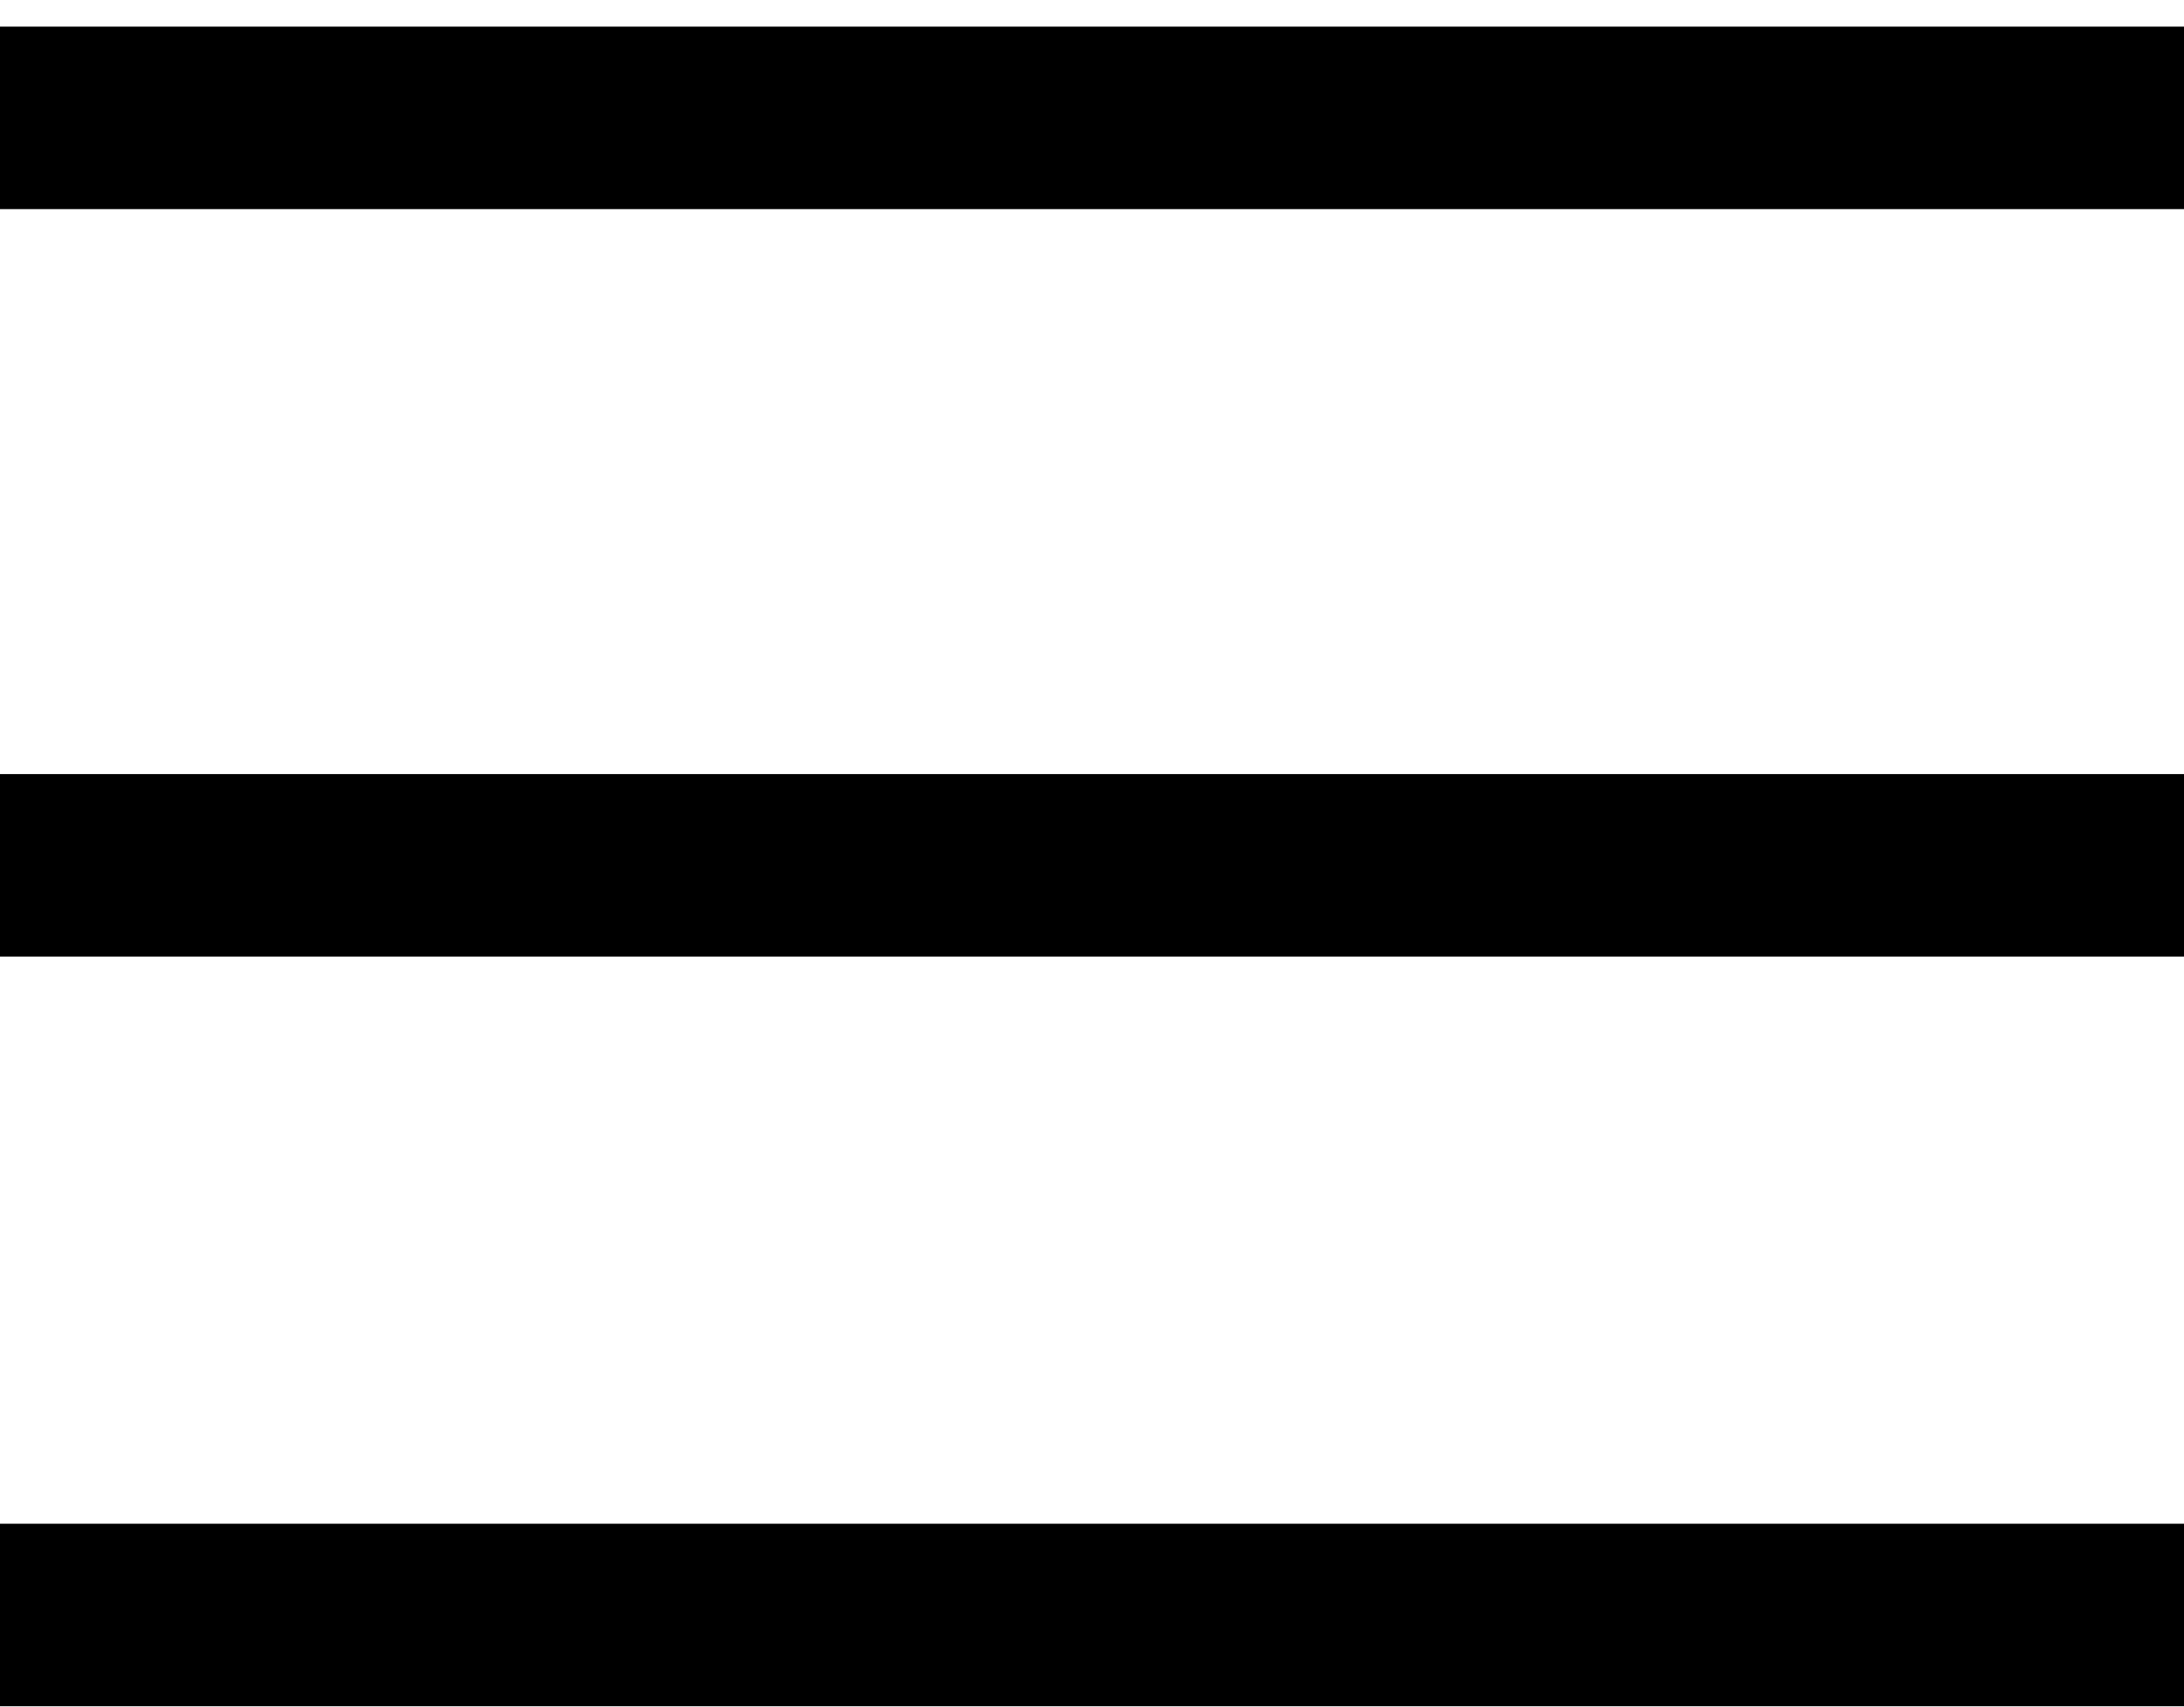
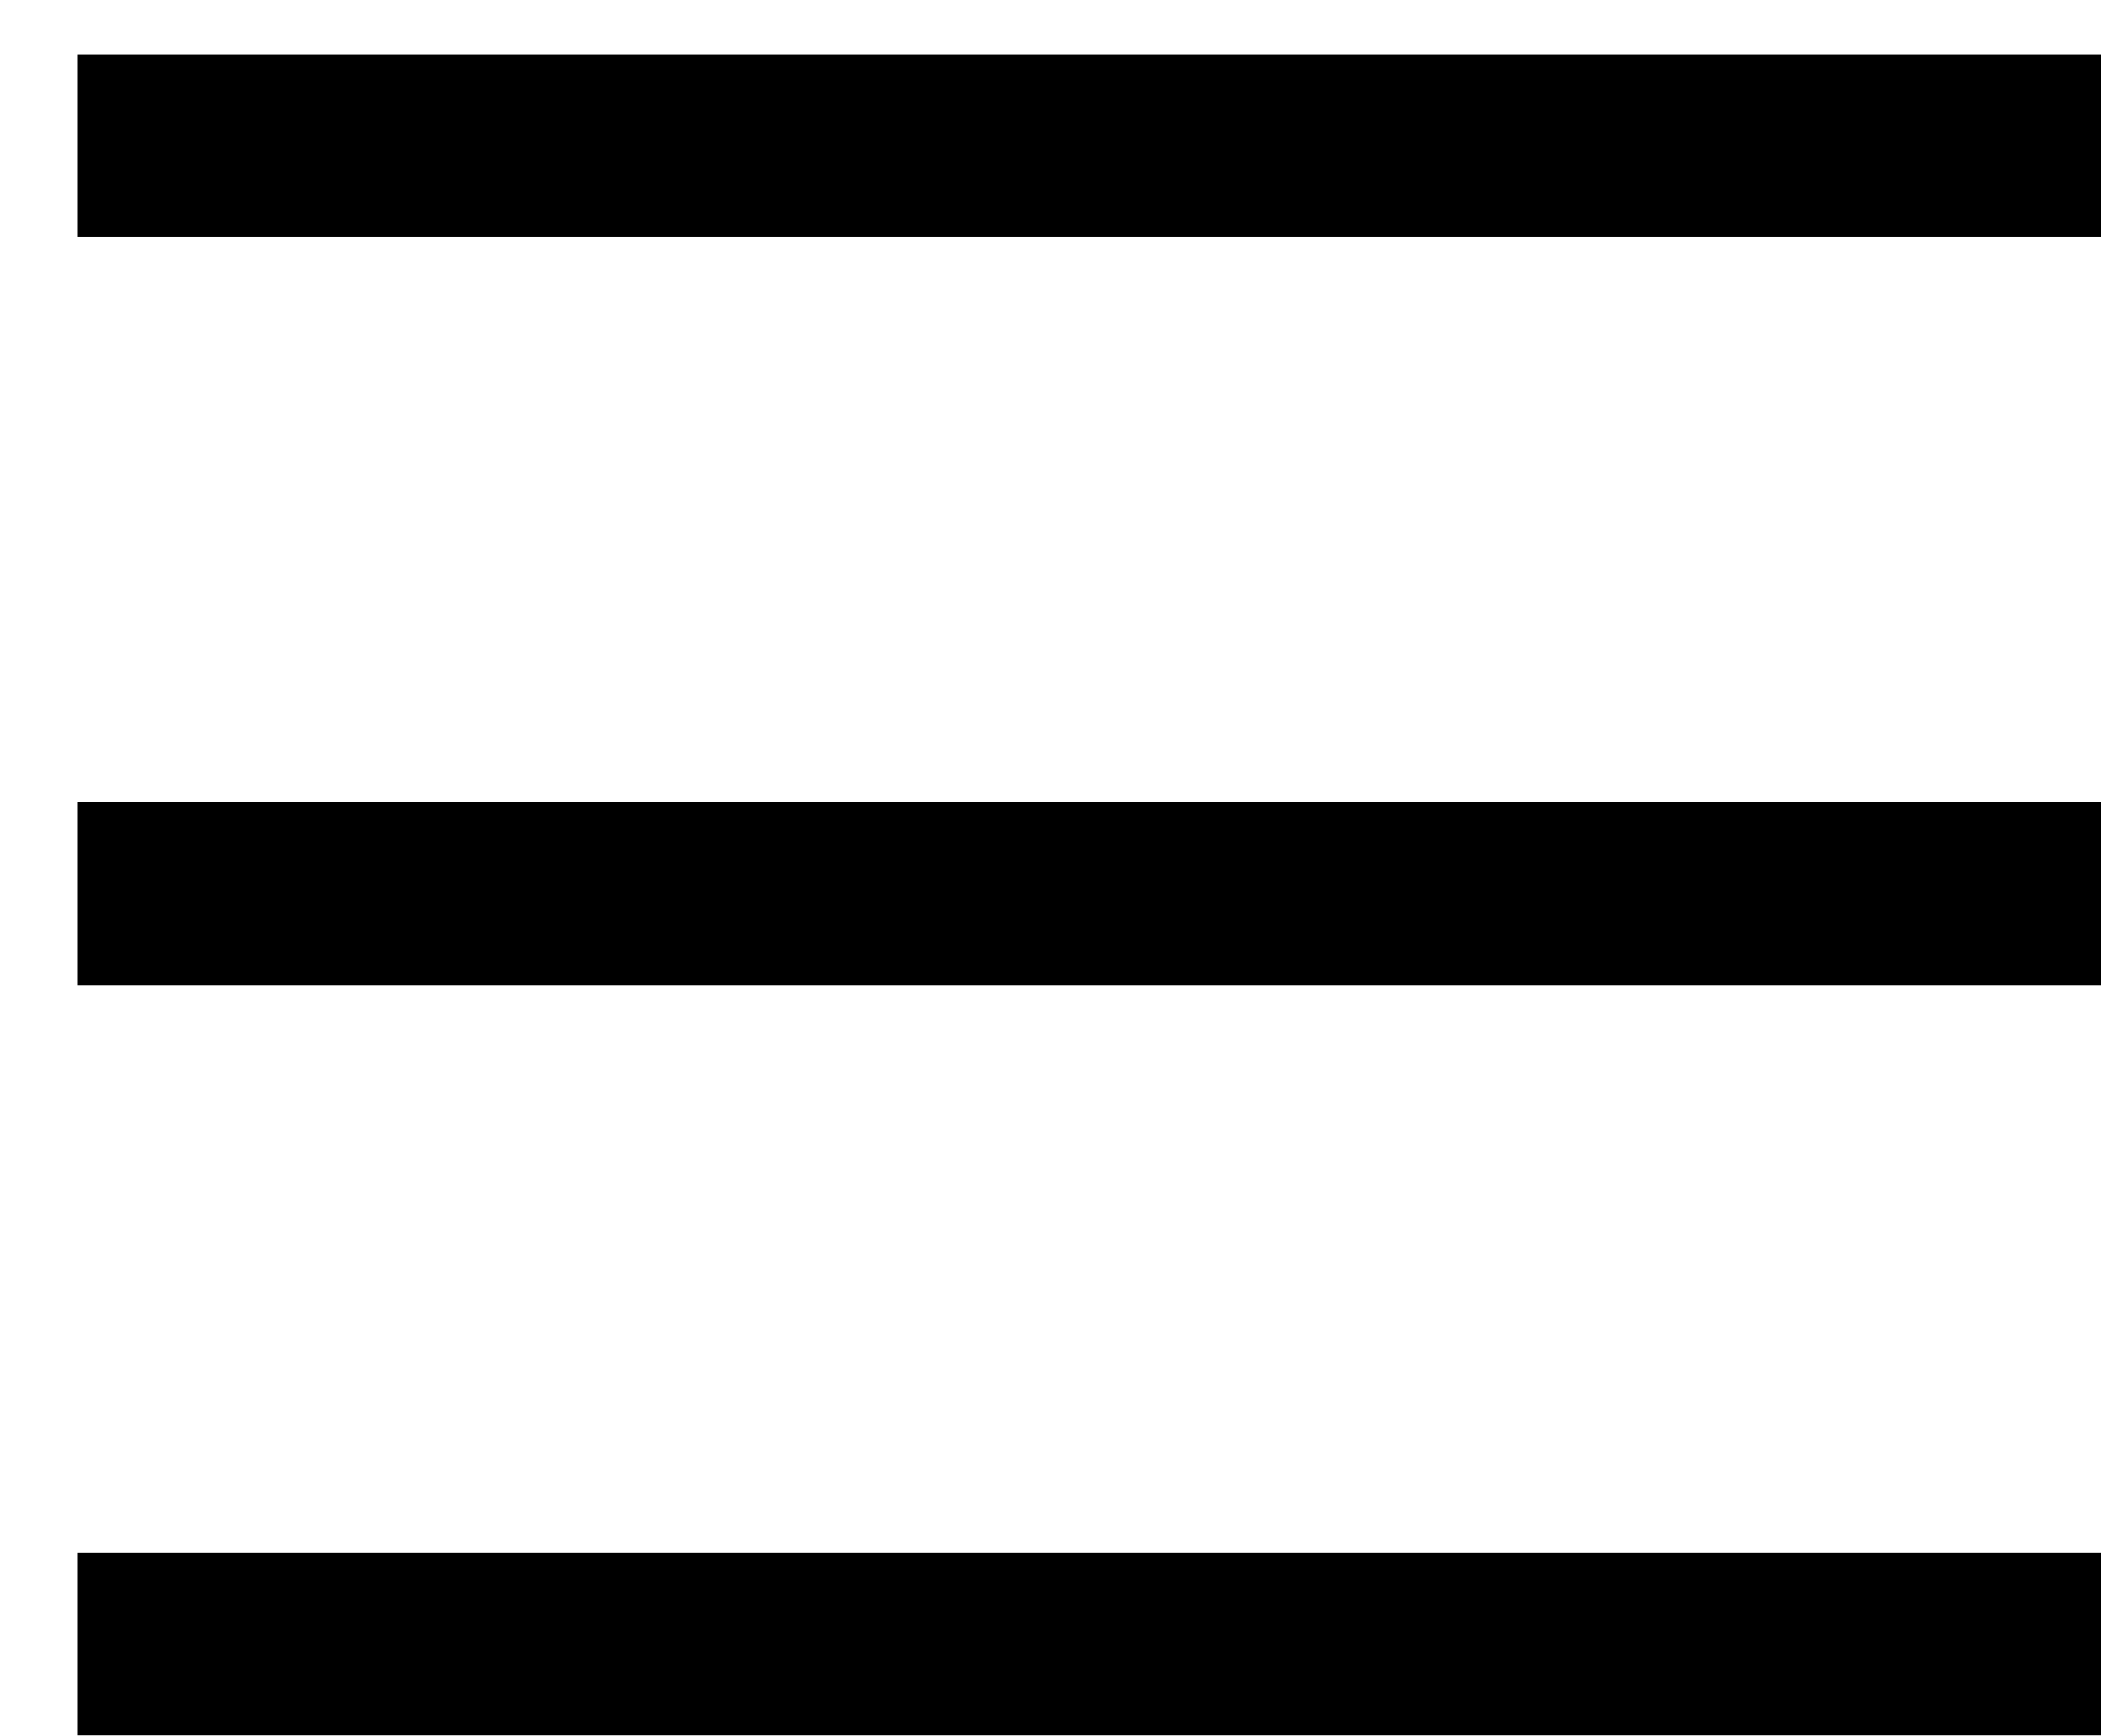
- <svg xmlns="http://www.w3.org/2000/svg" width="32" height="25" viewBox="0 0 32 25" fill="none">
-   <path fill-rule="evenodd" clip-rule="evenodd" d="M32 3.064H0V0.39H32V3.064Z" fill="black" />
-   <path fill-rule="evenodd" clip-rule="evenodd" d="M32 14.016H0V11.342H32V14.016Z" fill="black" />
-   <path fill-rule="evenodd" clip-rule="evenodd" d="M32 25H0V22.326H32V25Z" fill="black" />
+ <svg xmlns="http://www.w3.org/2000/svg" width="23" height="19" viewBox="0 0 23 19" fill="none">
+   <path fill-rule="evenodd" clip-rule="evenodd" d="M23 2.594H0.851V0.594H23V2.594Z" fill="black" />
+   <path fill-rule="evenodd" clip-rule="evenodd" d="M23 10.785H0.851V8.785H23V10.785Z" fill="black" />
+   <path fill-rule="evenodd" clip-rule="evenodd" d="M23 19H0.851V17H23V19Z" fill="black" />
</svg>
